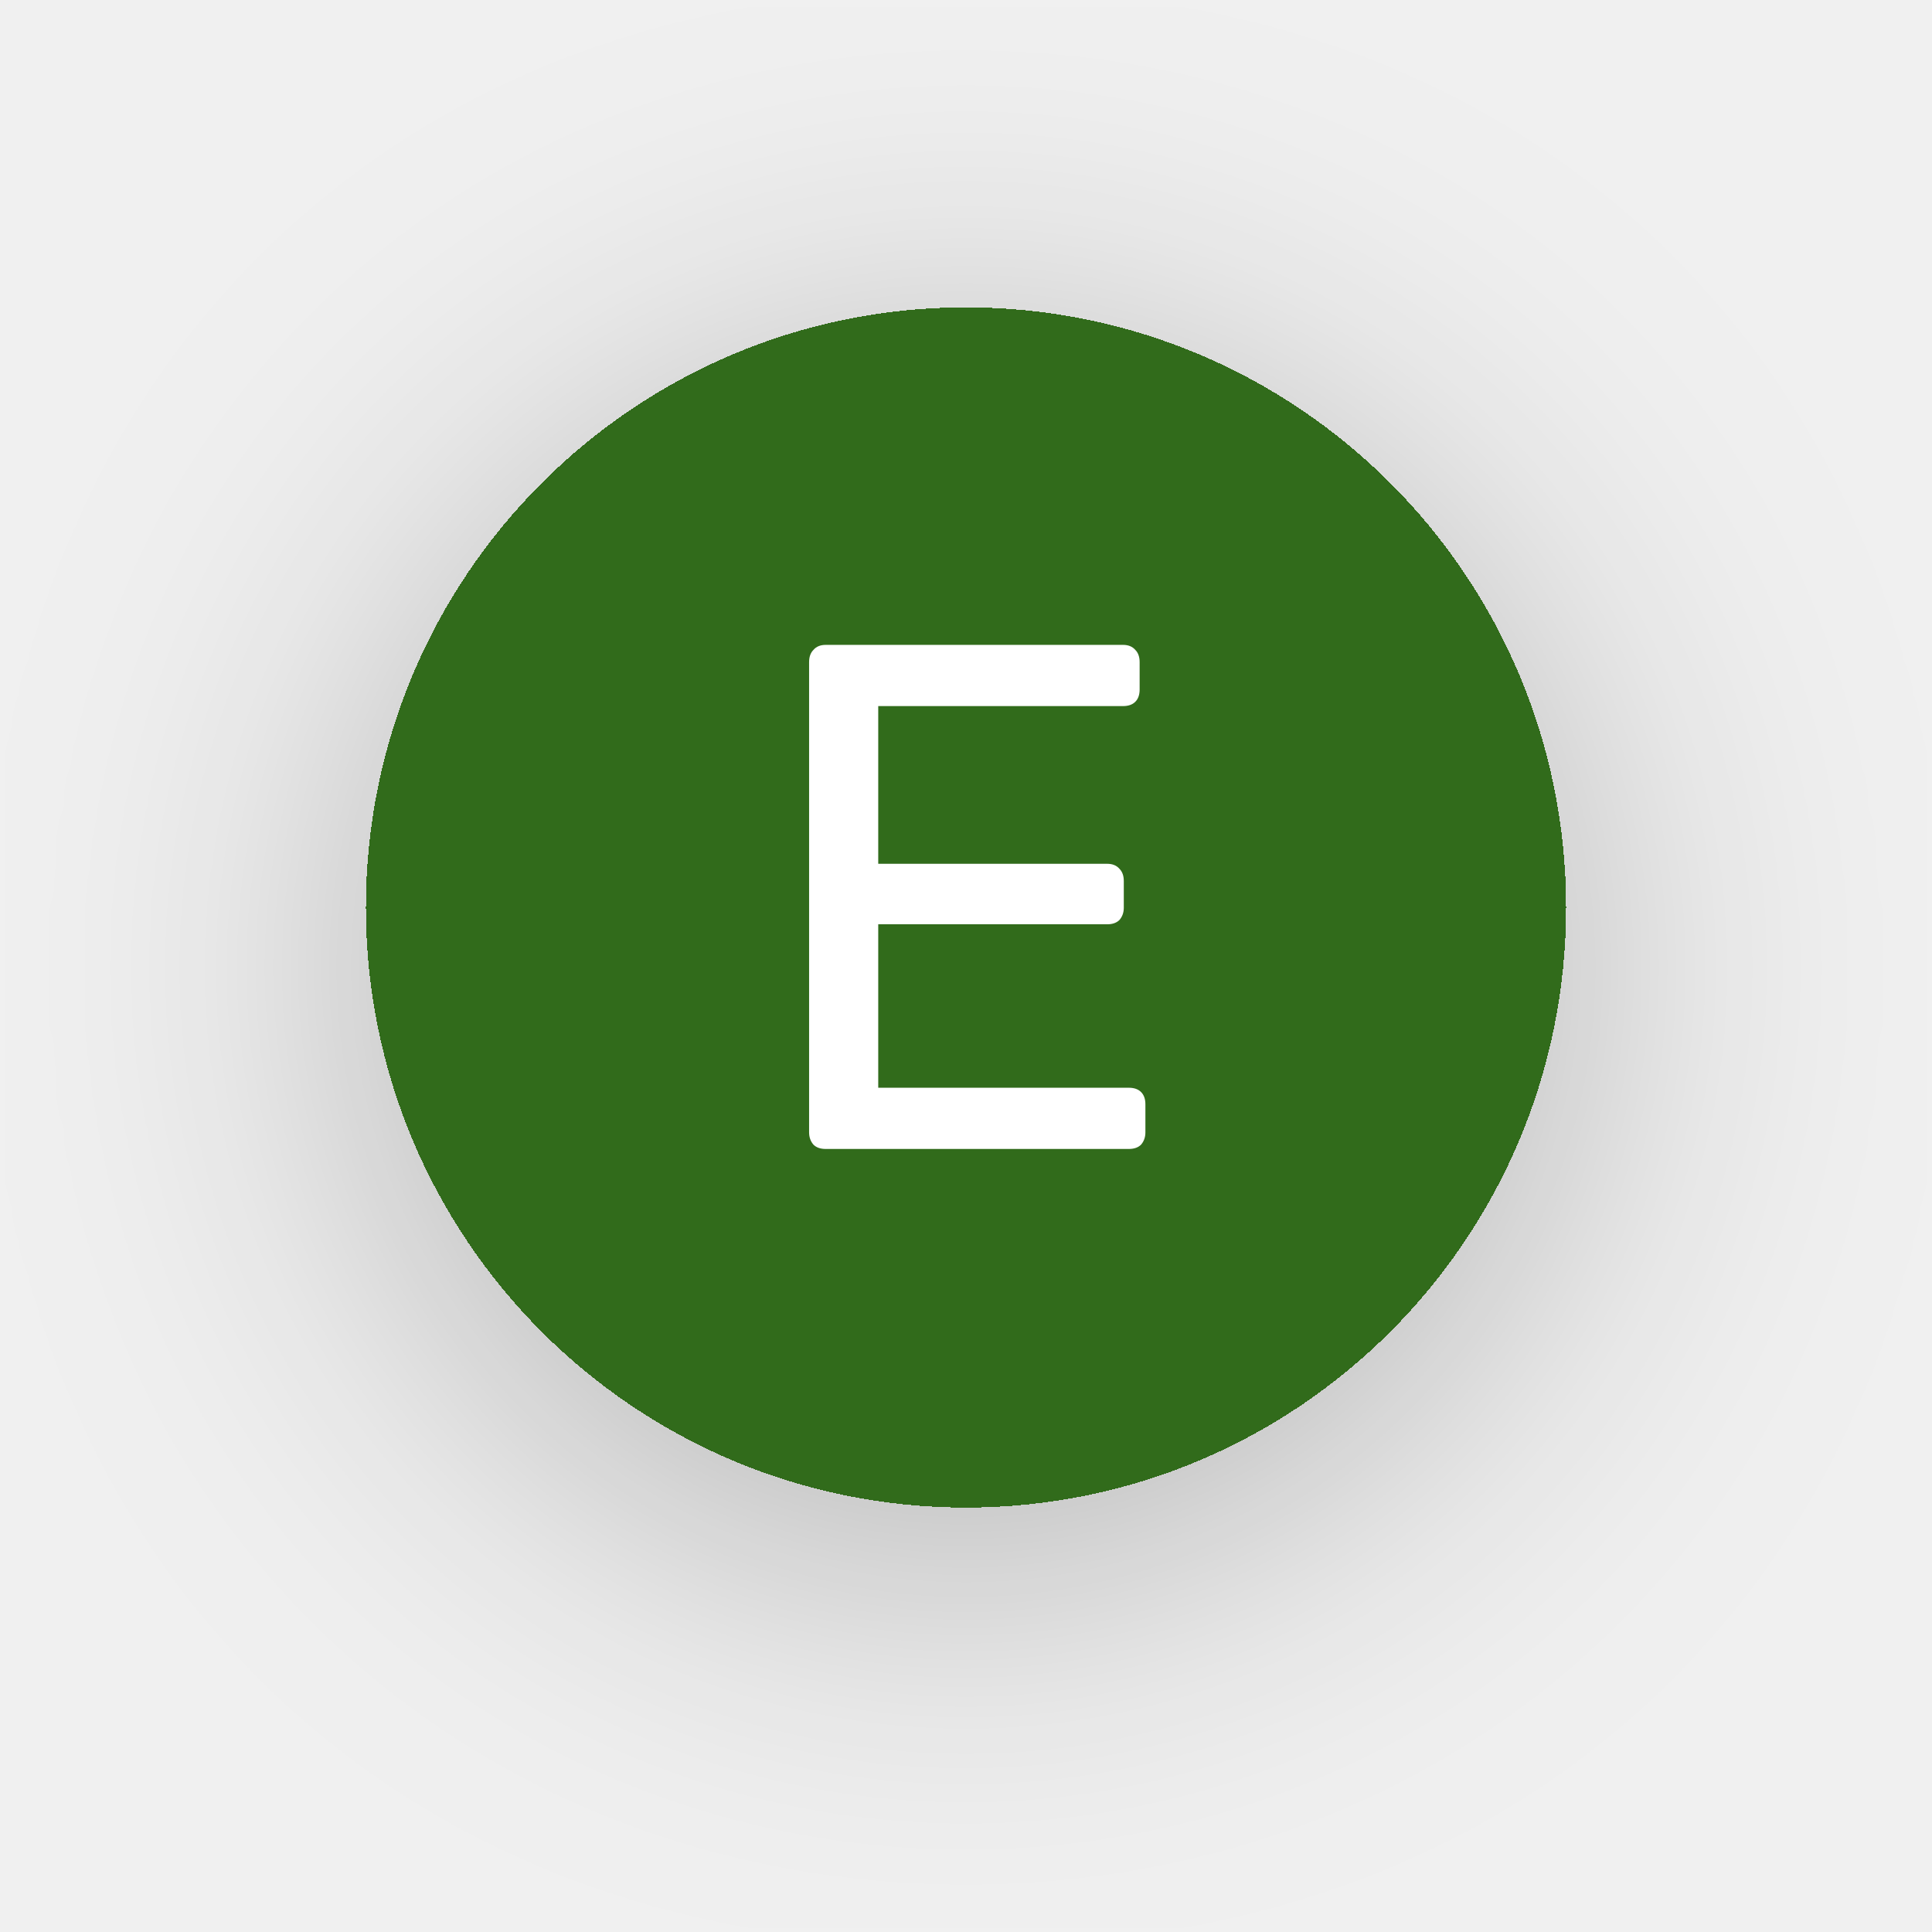
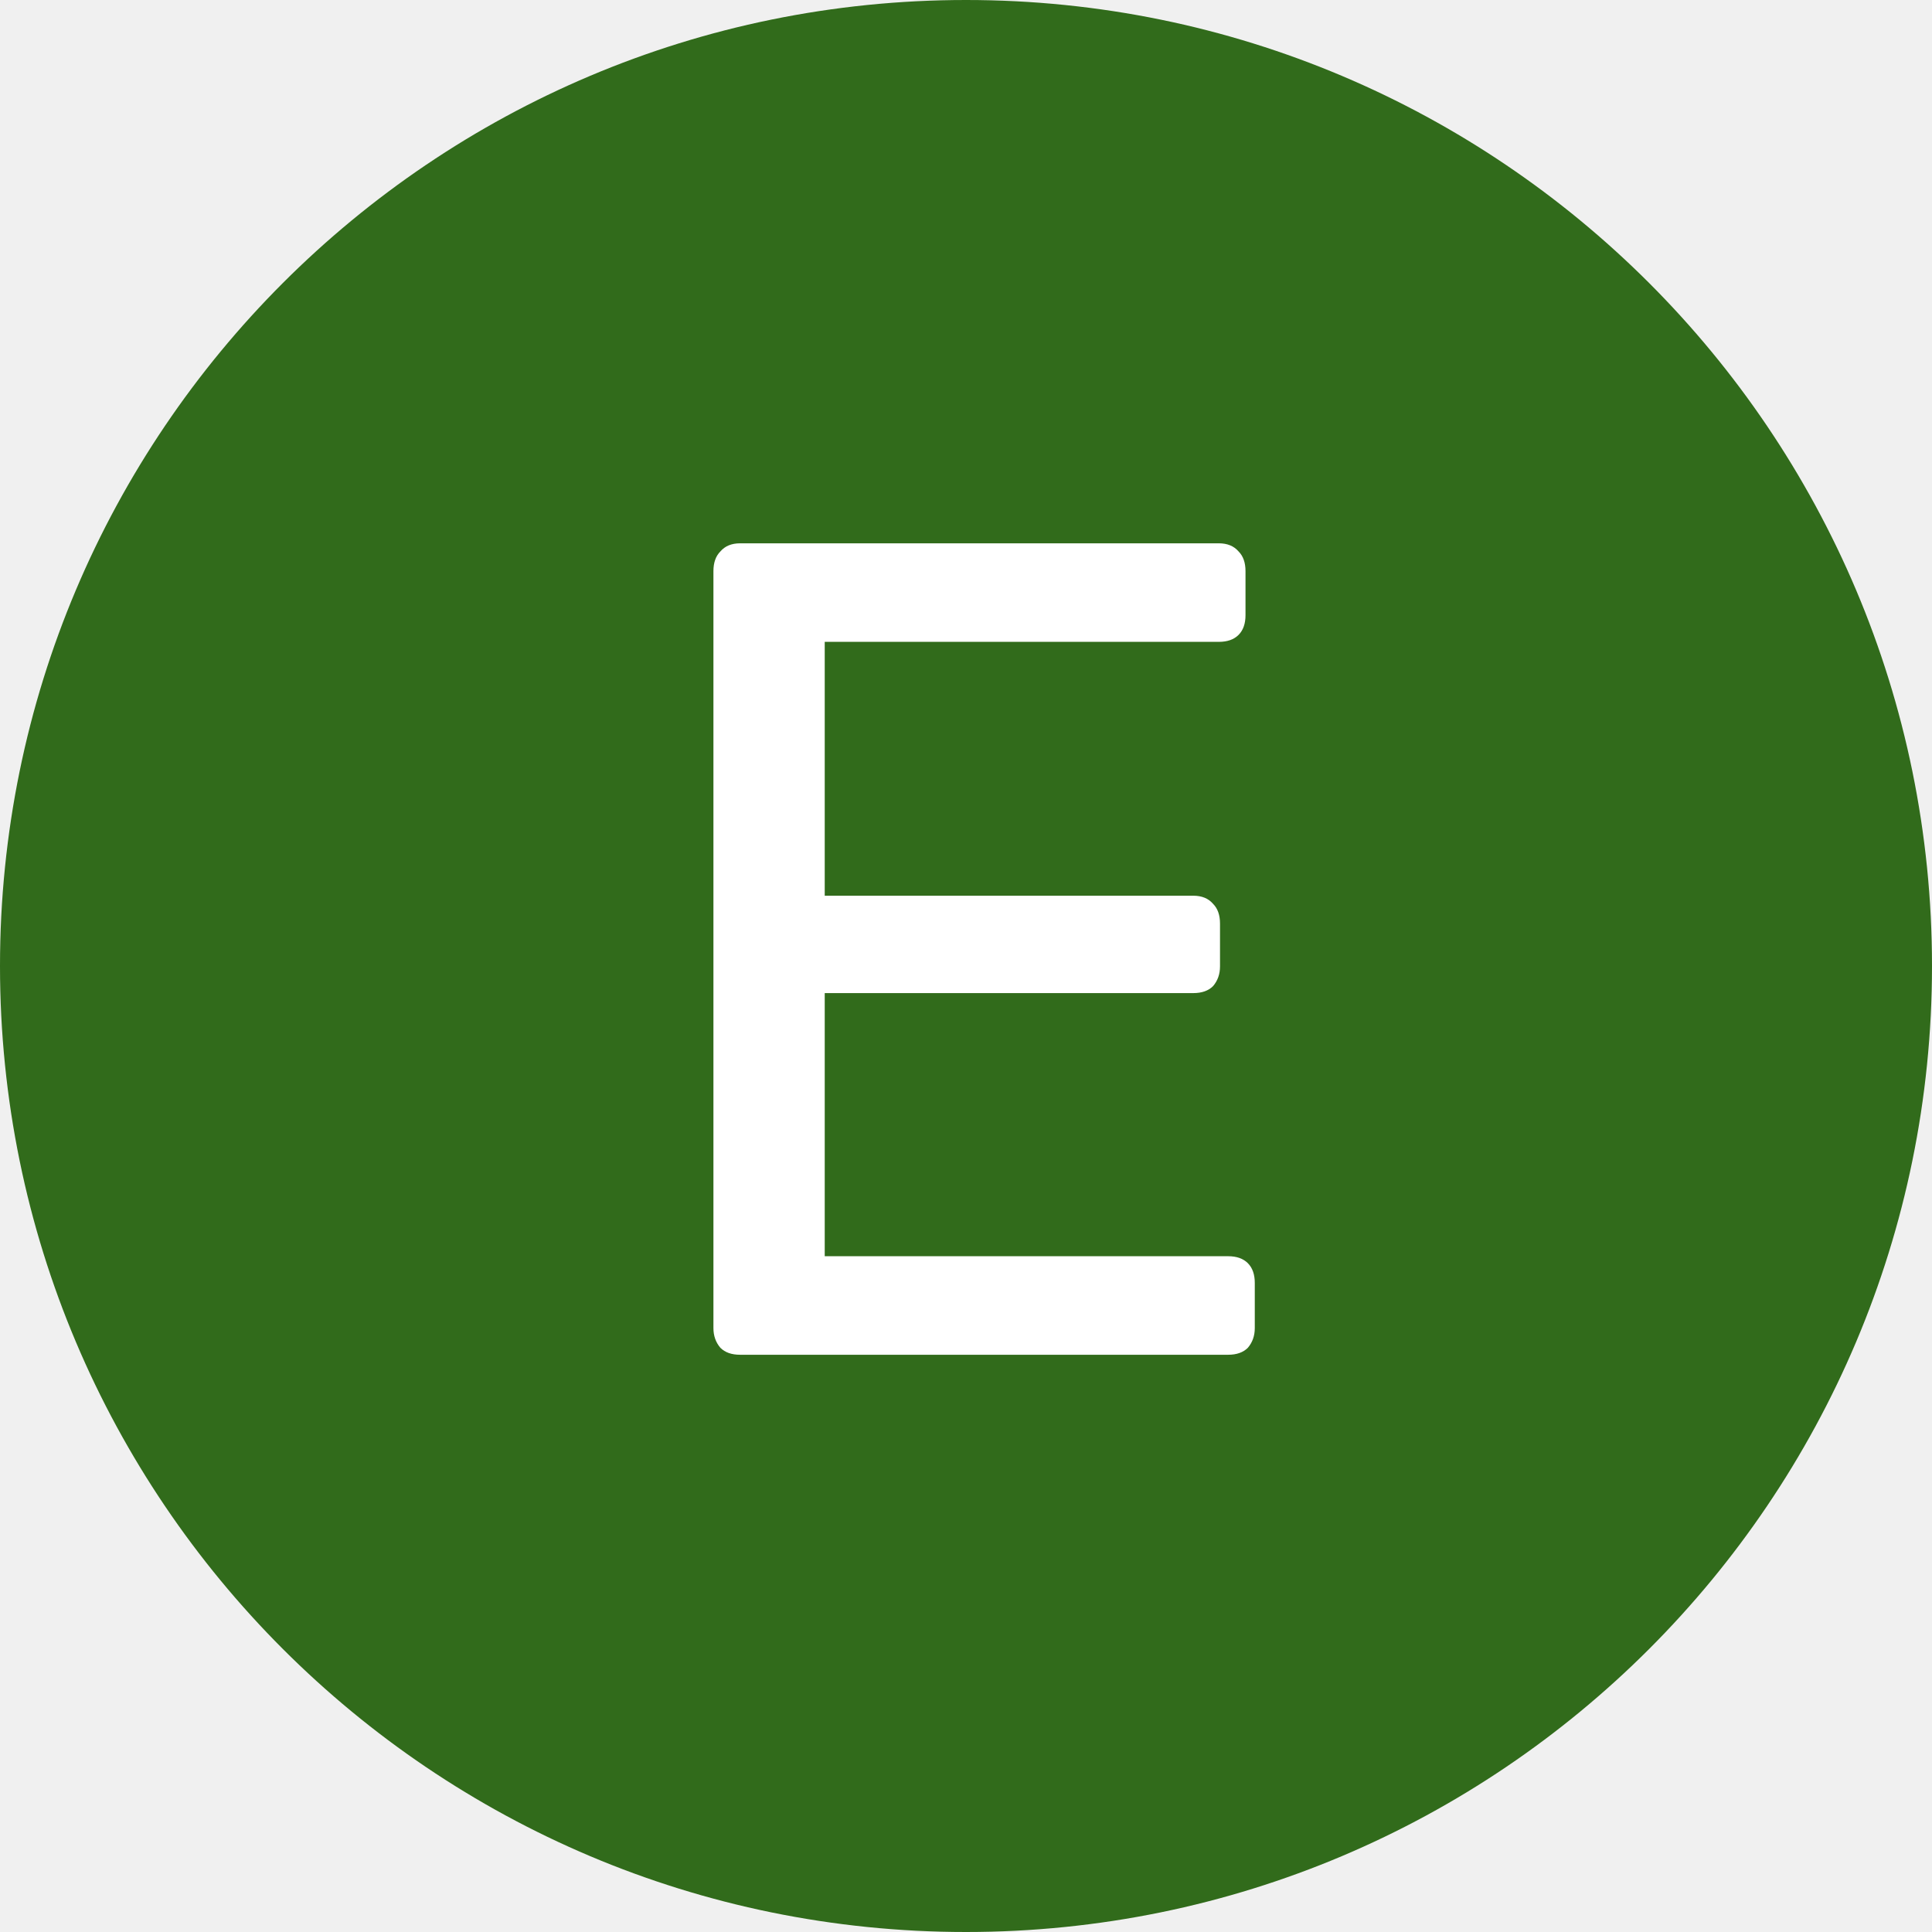
- <svg xmlns="http://www.w3.org/2000/svg" width="132" height="132" viewBox="0 0 132 132" fill="none">
-   <g filter="url(#filter0_d_216_3867)">
-     <rect x="25" y="21" width="82" height="82" rx="41" fill="#316B1B" shape-rendering="crispEdges" />
-     <path d="M56.412 78.5C56.051 78.5 55.772 78.402 55.576 78.205C55.379 77.975 55.28 77.696 55.28 77.368V45.241C55.28 44.88 55.379 44.601 55.576 44.404C55.772 44.175 56.051 44.06 56.412 44.06H76.732C77.092 44.06 77.371 44.175 77.568 44.404C77.765 44.601 77.863 44.88 77.863 45.241V47.11C77.863 47.471 77.765 47.75 77.568 47.947C77.371 48.144 77.092 48.242 76.732 48.242H60.004V59.017H75.649C76.01 59.017 76.289 59.132 76.486 59.361C76.682 59.558 76.781 59.837 76.781 60.198V62.018C76.781 62.346 76.682 62.625 76.486 62.854C76.289 63.051 76.01 63.15 75.649 63.15H60.004V74.318H77.125C77.486 74.318 77.765 74.416 77.962 74.613C78.158 74.81 78.257 75.089 78.257 75.45V77.368C78.257 77.696 78.158 77.975 77.962 78.205C77.765 78.402 77.486 78.5 77.125 78.5H56.412Z" fill="white" />
-   </g>
-   <defs>
-     <filter id="filter0_d_216_3867" x="0.4" y="0.5" width="131.2" height="131.2" filterUnits="userSpaceOnUse" color-interpolation-filters="sRGB">
-       <feFlood flood-opacity="0" result="BackgroundImageFix" />
-       <feColorMatrix in="SourceAlpha" type="matrix" values="0 0 0 0 0 0 0 0 0 0 0 0 0 0 0 0 0 0 127 0" result="hardAlpha" />
-       <feOffset dy="4.1" />
-       <feGaussianBlur stdDeviation="12.3" />
-       <feComposite in2="hardAlpha" operator="out" />
-       <feColorMatrix type="matrix" values="0 0 0 0 0 0 0 0 0 0 0 0 0 0 0 0 0 0 0.25 0" />
-       <feBlend mode="normal" in2="BackgroundImageFix" result="effect1_dropShadow_216_3867" />
-       <feBlend mode="normal" in="SourceGraphic" in2="effect1_dropShadow_216_3867" result="shape" />
-     </filter>
-   </defs>
+ <svg xmlns="http://www.w3.org/2000/svg" width="82" height="82" viewBox="0 0 82 82" fill="none">
+   <rect width="82" height="82" rx="41" fill="#316B1B" />
+   <path d="M31.412 57.5C31.051 57.5 30.772 57.402 30.576 57.205C30.379 56.975 30.28 56.696 30.28 56.368V24.241C30.28 23.88 30.379 23.601 30.576 23.404C30.772 23.175 31.051 23.06 31.412 23.06H51.731C52.092 23.06 52.371 23.175 52.568 23.404C52.765 23.601 52.863 23.88 52.863 24.241V26.11C52.863 26.471 52.765 26.75 52.568 26.947C52.371 27.144 52.092 27.242 51.731 27.242H35.004V38.017H50.649C51.01 38.017 51.289 38.132 51.486 38.361C51.682 38.558 51.781 38.837 51.781 39.198V41.018C51.781 41.346 51.682 41.625 51.486 41.854C51.289 42.051 51.01 42.15 50.649 42.15H35.004V53.318H52.125C52.486 53.318 52.765 53.416 52.962 53.613C53.158 53.81 53.257 54.089 53.257 54.45V56.368C53.257 56.696 53.158 56.975 52.962 57.205C52.765 57.402 52.486 57.5 52.125 57.5H31.412Z" fill="white" />
</svg>
